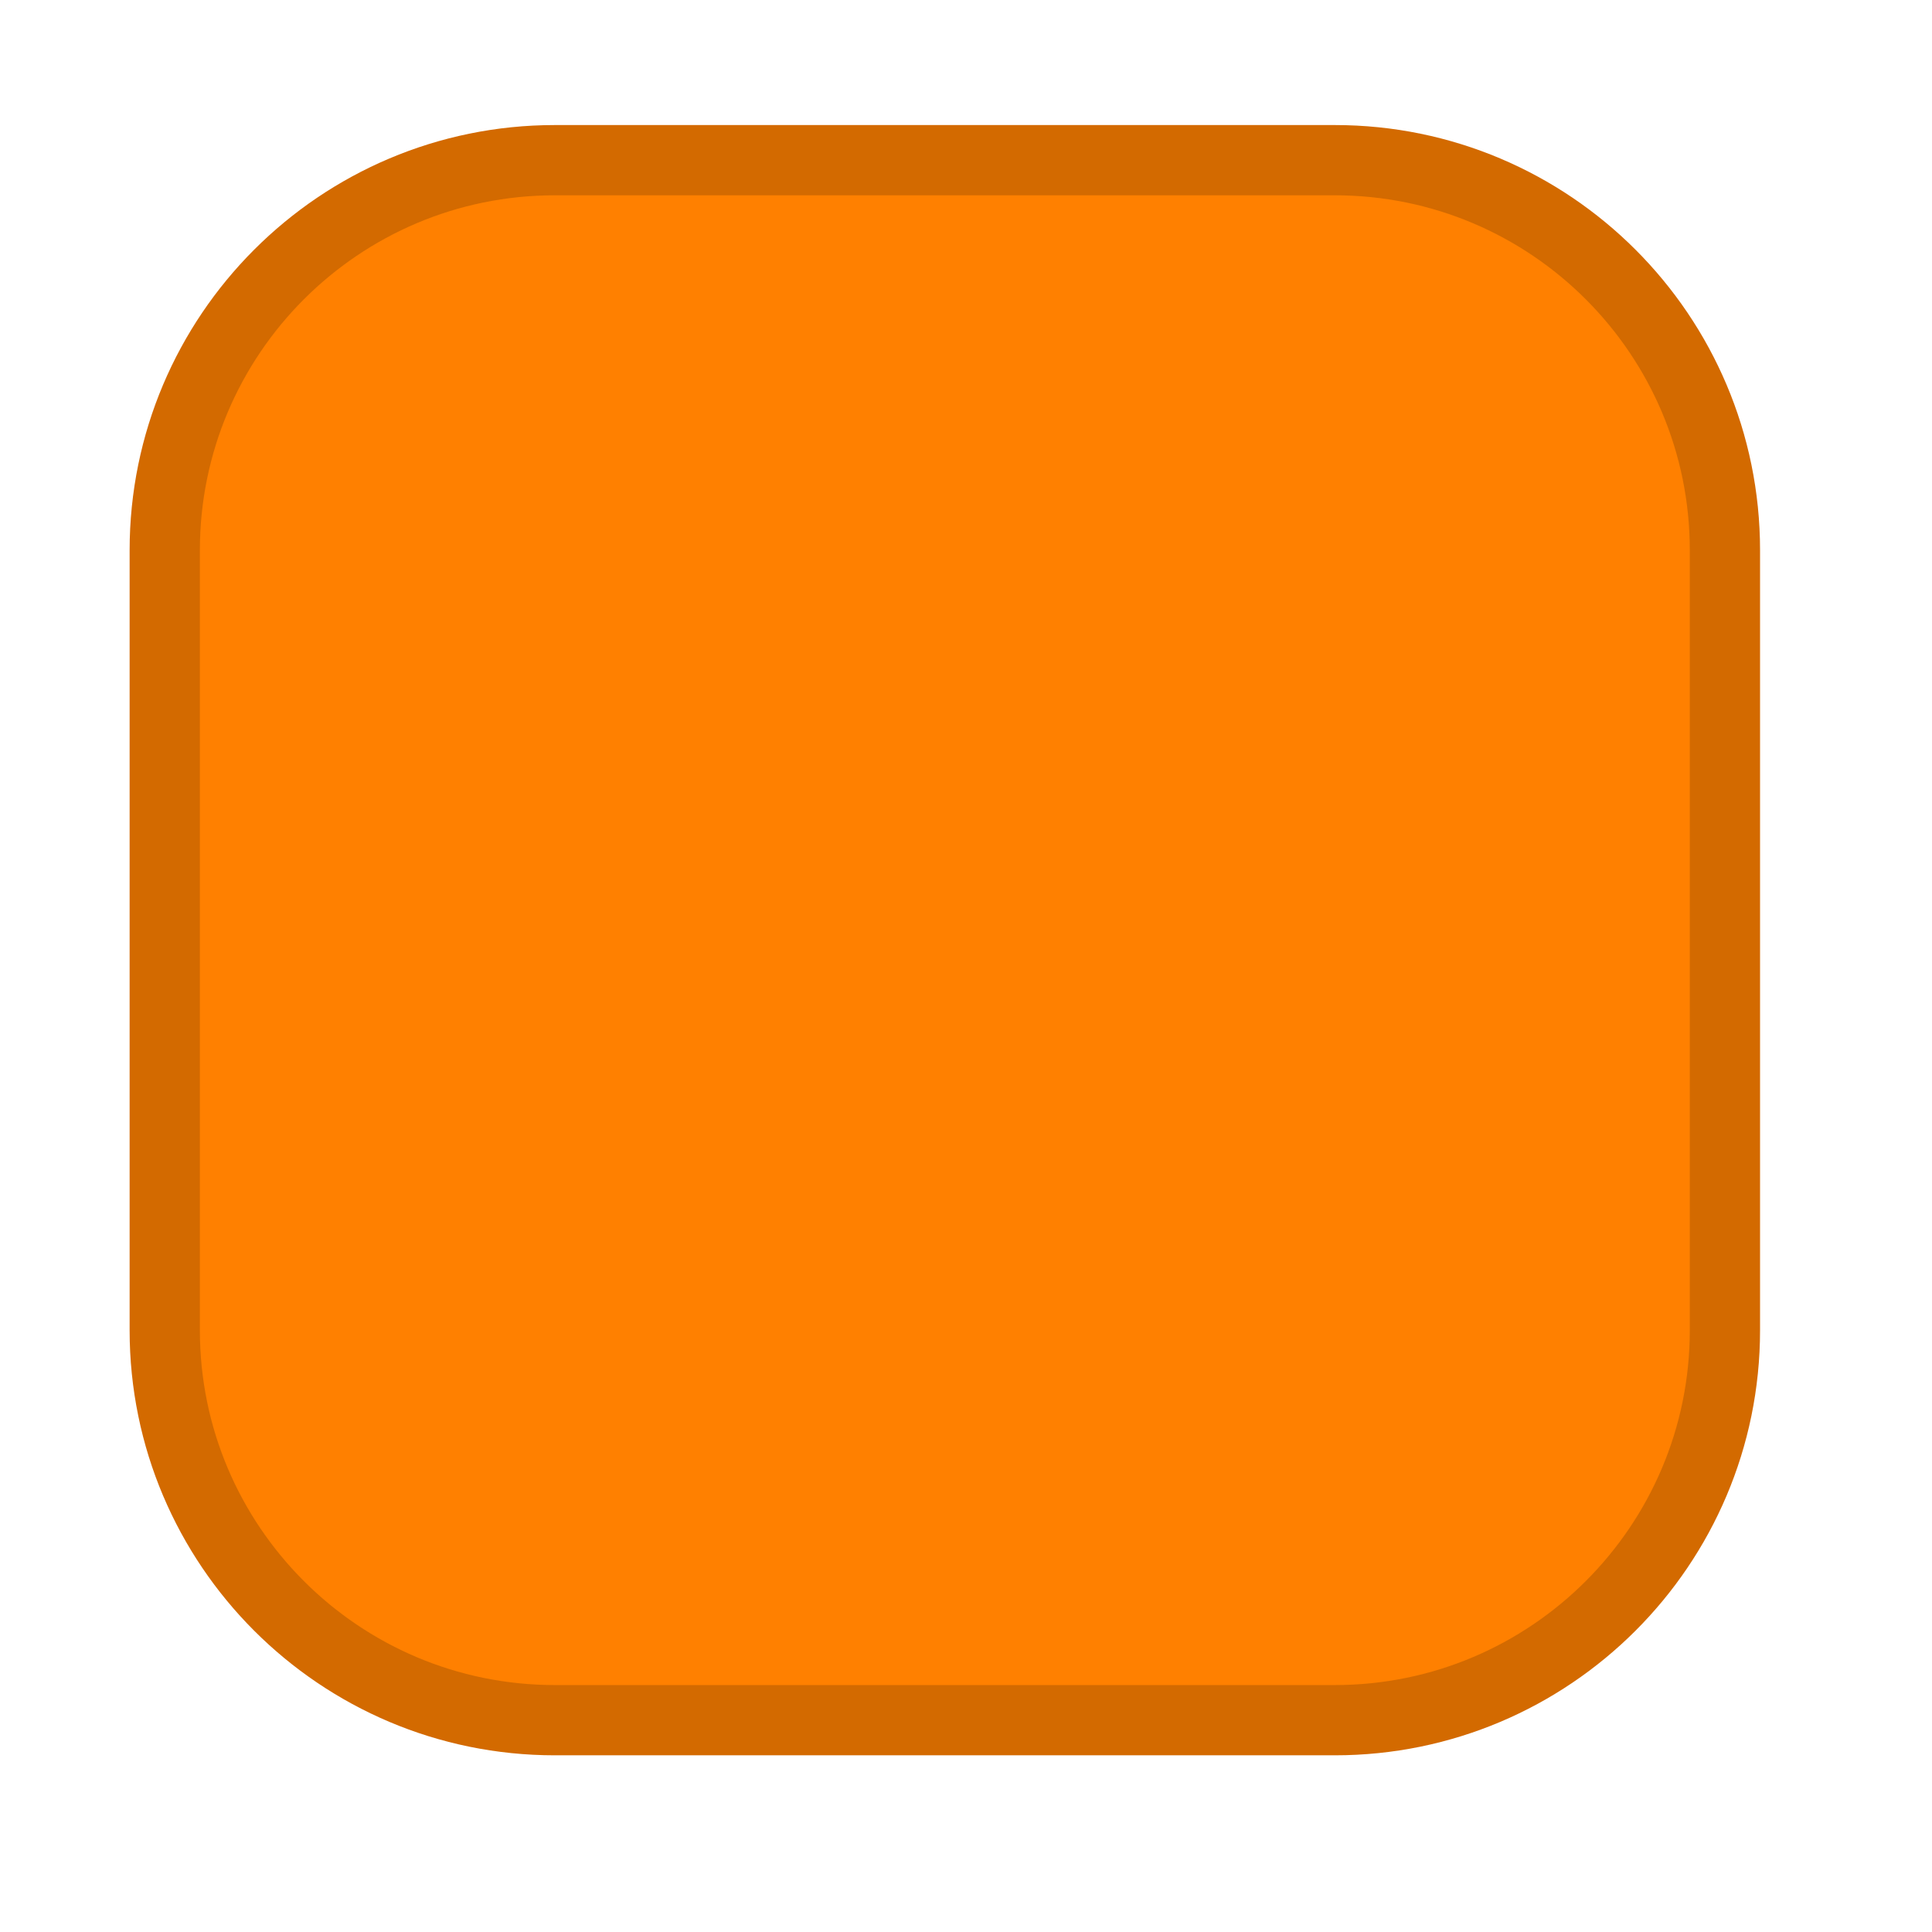
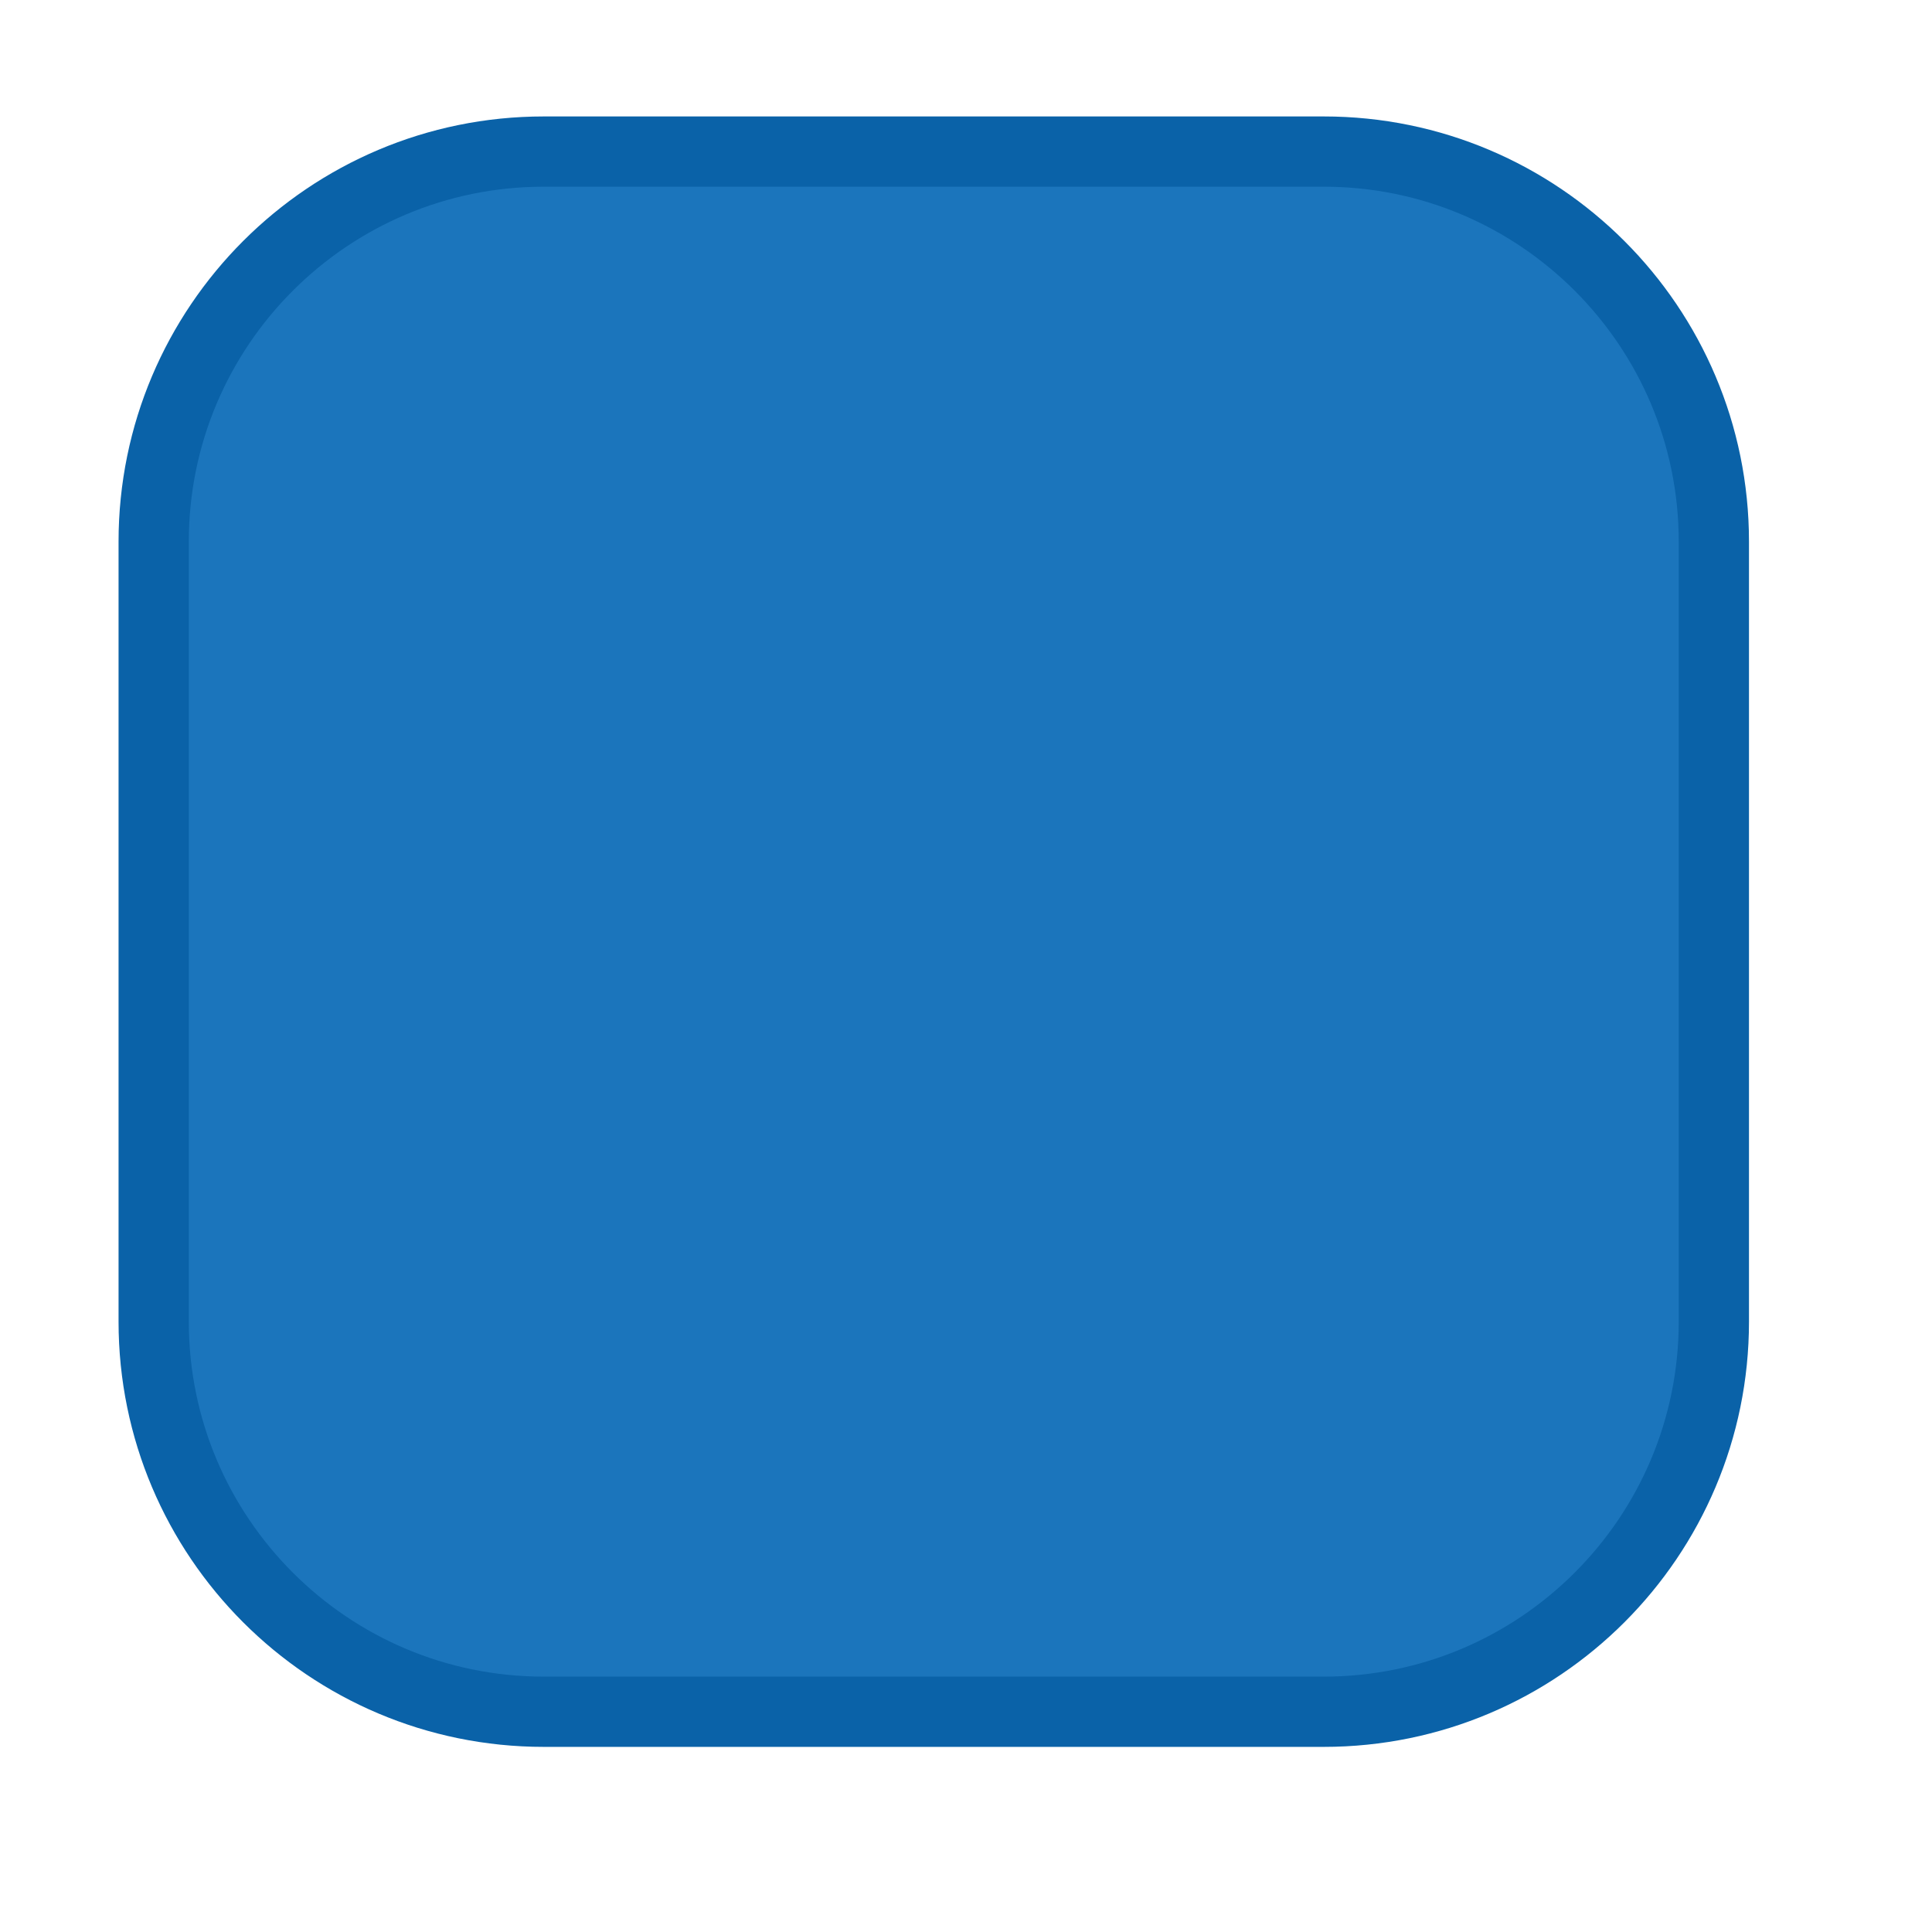
<svg xmlns="http://www.w3.org/2000/svg" width="100%" height="100%" viewBox="0 0 11 11" version="1.1" xml:space="preserve" style="fill-rule:evenodd;clip-rule:evenodd;stroke-linecap:round;stroke-linejoin:round;stroke-miterlimit:1.5;">
-   <rect id="dF_blank" x="0.112" y="0.025" width="10.56" height="10.56" style="fill:none;" />
-   <path d="M9.821,3.133l-0,4.441c-0,1.225 -0.995,2.22 -2.221,2.22l-4.441,0c-1.226,0 -2.221,-0.995 -2.221,-2.22l0,-4.441c0,-1.226 0.995,-2.221 2.221,-2.221l4.441,0c1.226,0 2.221,0.995 2.221,2.221Z" style="fill:#ff8000;stroke:#d36a00;stroke-width:0.4px;" />
+   <rect id="dF_blank" x="0.037" y="0.025" width="10.56" height="10.56" style="fill:none;" />
+   <g>
+     <path d="M9.758,3.084l-0,4.441c-0,1.226 -0.995,2.221 -2.221,2.221l-4.441,-0c-1.226,-0 -2.221,-0.995 -2.221,-2.221l0,-4.441c0,-1.226 0.995,-2.221 2.221,-2.221l4.441,0c1.226,0 2.221,0.995 2.221,2.221Z" style="fill:#1b75bc;stroke:#0a62a8;stroke-width:0.4px;" />
+   </g>
</svg>
